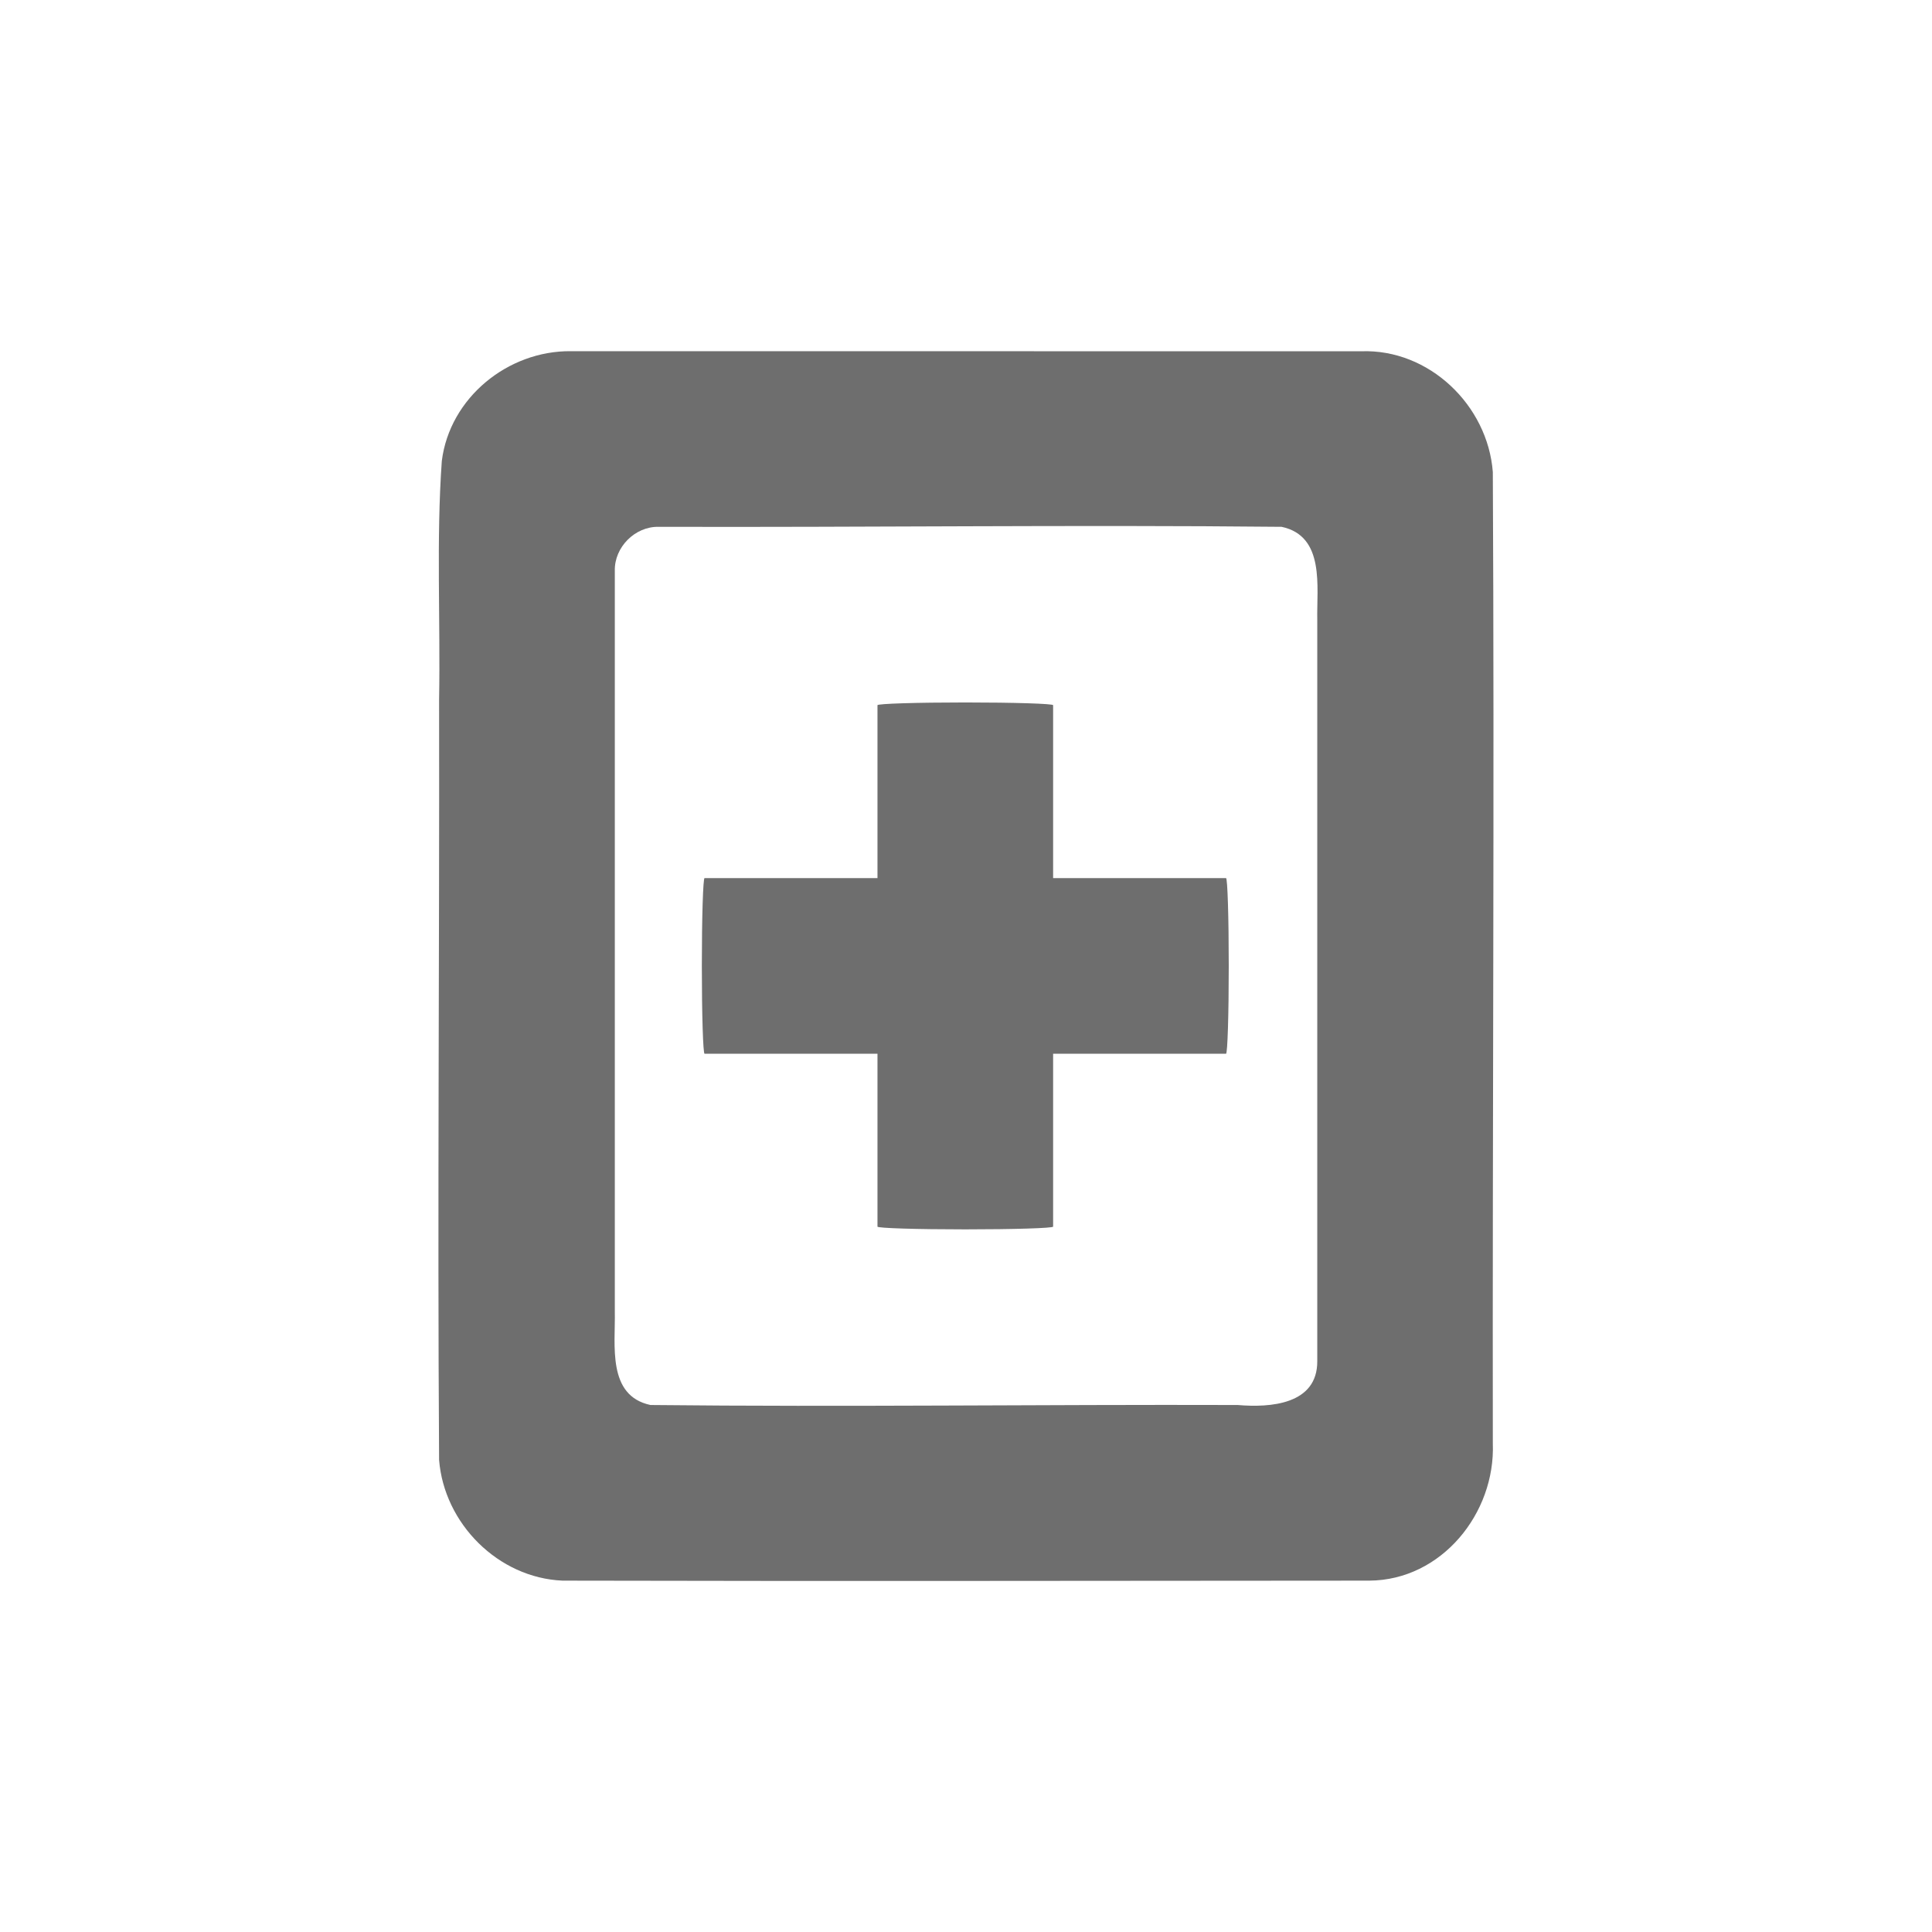
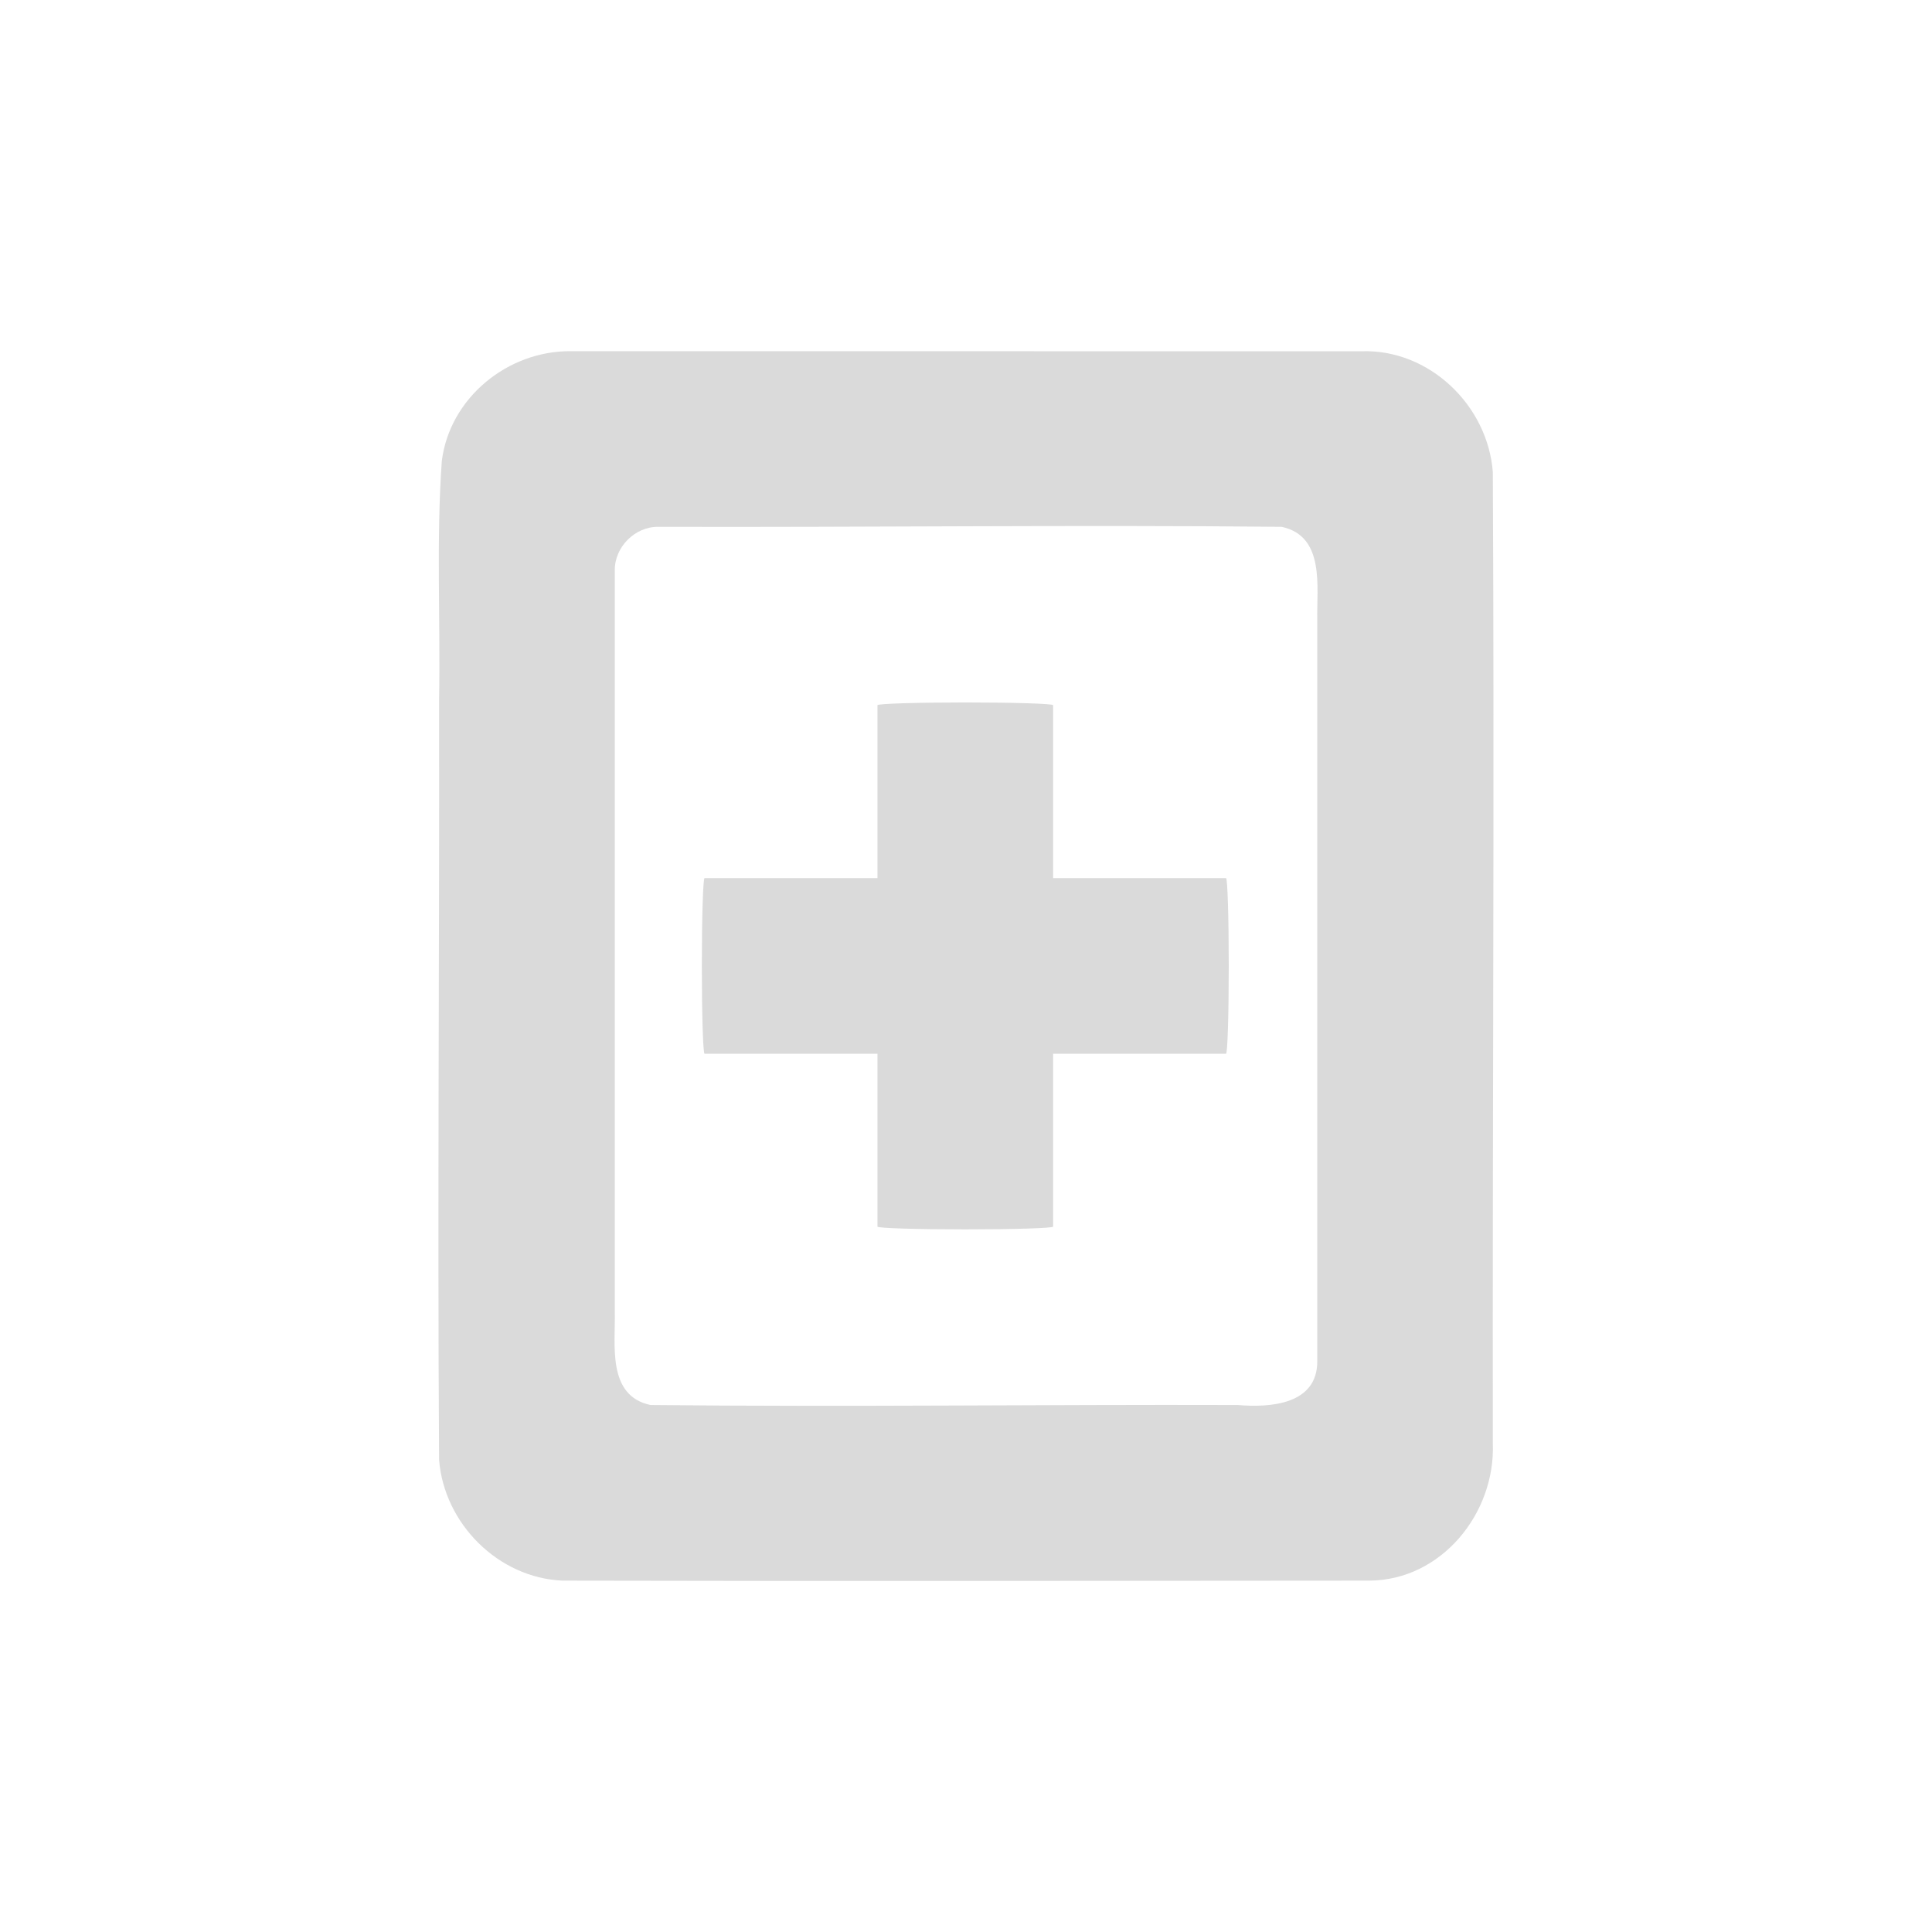
<svg xmlns="http://www.w3.org/2000/svg" width="22" height="22" viewBox="0 0 22 22" version="1.1" id="svg7">
  <defs id="defs3">
    <style id="current-color-scheme" type="text/css">
-    .ColorScheme-Text { color:#6e6e6e; } .ColorScheme-Highlight { color:#5294e2; }
+    .ColorScheme-Text { color:#DADADA; } .ColorScheme-Highlight { color:#5294e2; }
  </style>
  </defs>
-   <path style="display:inline;opacity:1;fill:#6e6e6e;fill-opacity:1;stroke:none" d="m 6.5,3.999 c -0.716,-0.007 -1.379,0.53 -1.469,1.25 -0.064,0.894 -0.015,1.821 -0.031,2.719 0.005,2.889 -0.019,5.768 0,8.656 0.057,0.724 0.672,1.344 1.406,1.375 3.062,0.007 6.126,0.002 9.187,0 0.822,-0.005 1.436,-0.767 1.406,-1.562 -0.005,-3.682 0.019,-7.381 0,-11.062 -0.058,-0.76 -0.726,-1.404 -1.5,-1.375 z m 1,2 c 2.367,0.007 4.728,-0.024 7.094,0 0.497,0.106 0.398,0.685 0.406,1.062 V 15.499 c 0.003,0.495 -0.536,0.532 -0.906,0.5 -2.232,-0.007 -4.457,0.024 -6.687,0 -0.497,-0.106 -0.398,-0.685 -0.406,-1.062 V 6.499 c -0.006,-0.269 0.231,-0.506 0.5,-0.5 z m 3.492,2 c -0.554,0 -1,0.014 -1,0.031 v 1.969 h -1.969 c -0.017,0 -0.031,0.446 -0.031,1 0,0.554 0.014,1 0.031,1 h 1.969 v 1.969 c 0,0.017 0.446,0.031 1,0.031 0.554,0 1,-0.014 1,-0.031 v -1.969 h 1.969 c 0.017,0 0.031,-0.446 0.031,-1 0,-0.554 -0.014,-1 -0.031,-1 h -1.969 v -1.969 c 0,-0.017 -0.446,-0.031 -1,-0.031 z" id="path4102" />
+   <path style="display:inline;opacity:1;fill:#DADADA;fill-opacity:1;stroke:none" d="m 6.5,3.999 c -0.716,-0.007 -1.379,0.53 -1.469,1.25 -0.064,0.894 -0.015,1.821 -0.031,2.719 0.005,2.889 -0.019,5.768 0,8.656 0.057,0.724 0.672,1.344 1.406,1.375 3.062,0.007 6.126,0.002 9.187,0 0.822,-0.005 1.436,-0.767 1.406,-1.562 -0.005,-3.682 0.019,-7.381 0,-11.062 -0.058,-0.76 -0.726,-1.404 -1.5,-1.375 z m 1,2 c 2.367,0.007 4.728,-0.024 7.094,0 0.497,0.106 0.398,0.685 0.406,1.062 V 15.499 c 0.003,0.495 -0.536,0.532 -0.906,0.5 -2.232,-0.007 -4.457,0.024 -6.687,0 -0.497,-0.106 -0.398,-0.685 -0.406,-1.062 V 6.499 c -0.006,-0.269 0.231,-0.506 0.5,-0.5 z m 3.492,2 c -0.554,0 -1,0.014 -1,0.031 v 1.969 h -1.969 c -0.017,0 -0.031,0.446 -0.031,1 0,0.554 0.014,1 0.031,1 h 1.969 v 1.969 c 0,0.017 0.446,0.031 1,0.031 0.554,0 1,-0.014 1,-0.031 v -1.969 h 1.969 c 0.017,0 0.031,-0.446 0.031,-1 0,-0.554 -0.014,-1 -0.031,-1 h -1.969 v -1.969 c 0,-0.017 -0.446,-0.031 -1,-0.031 z" id="path4102" />
</svg>
